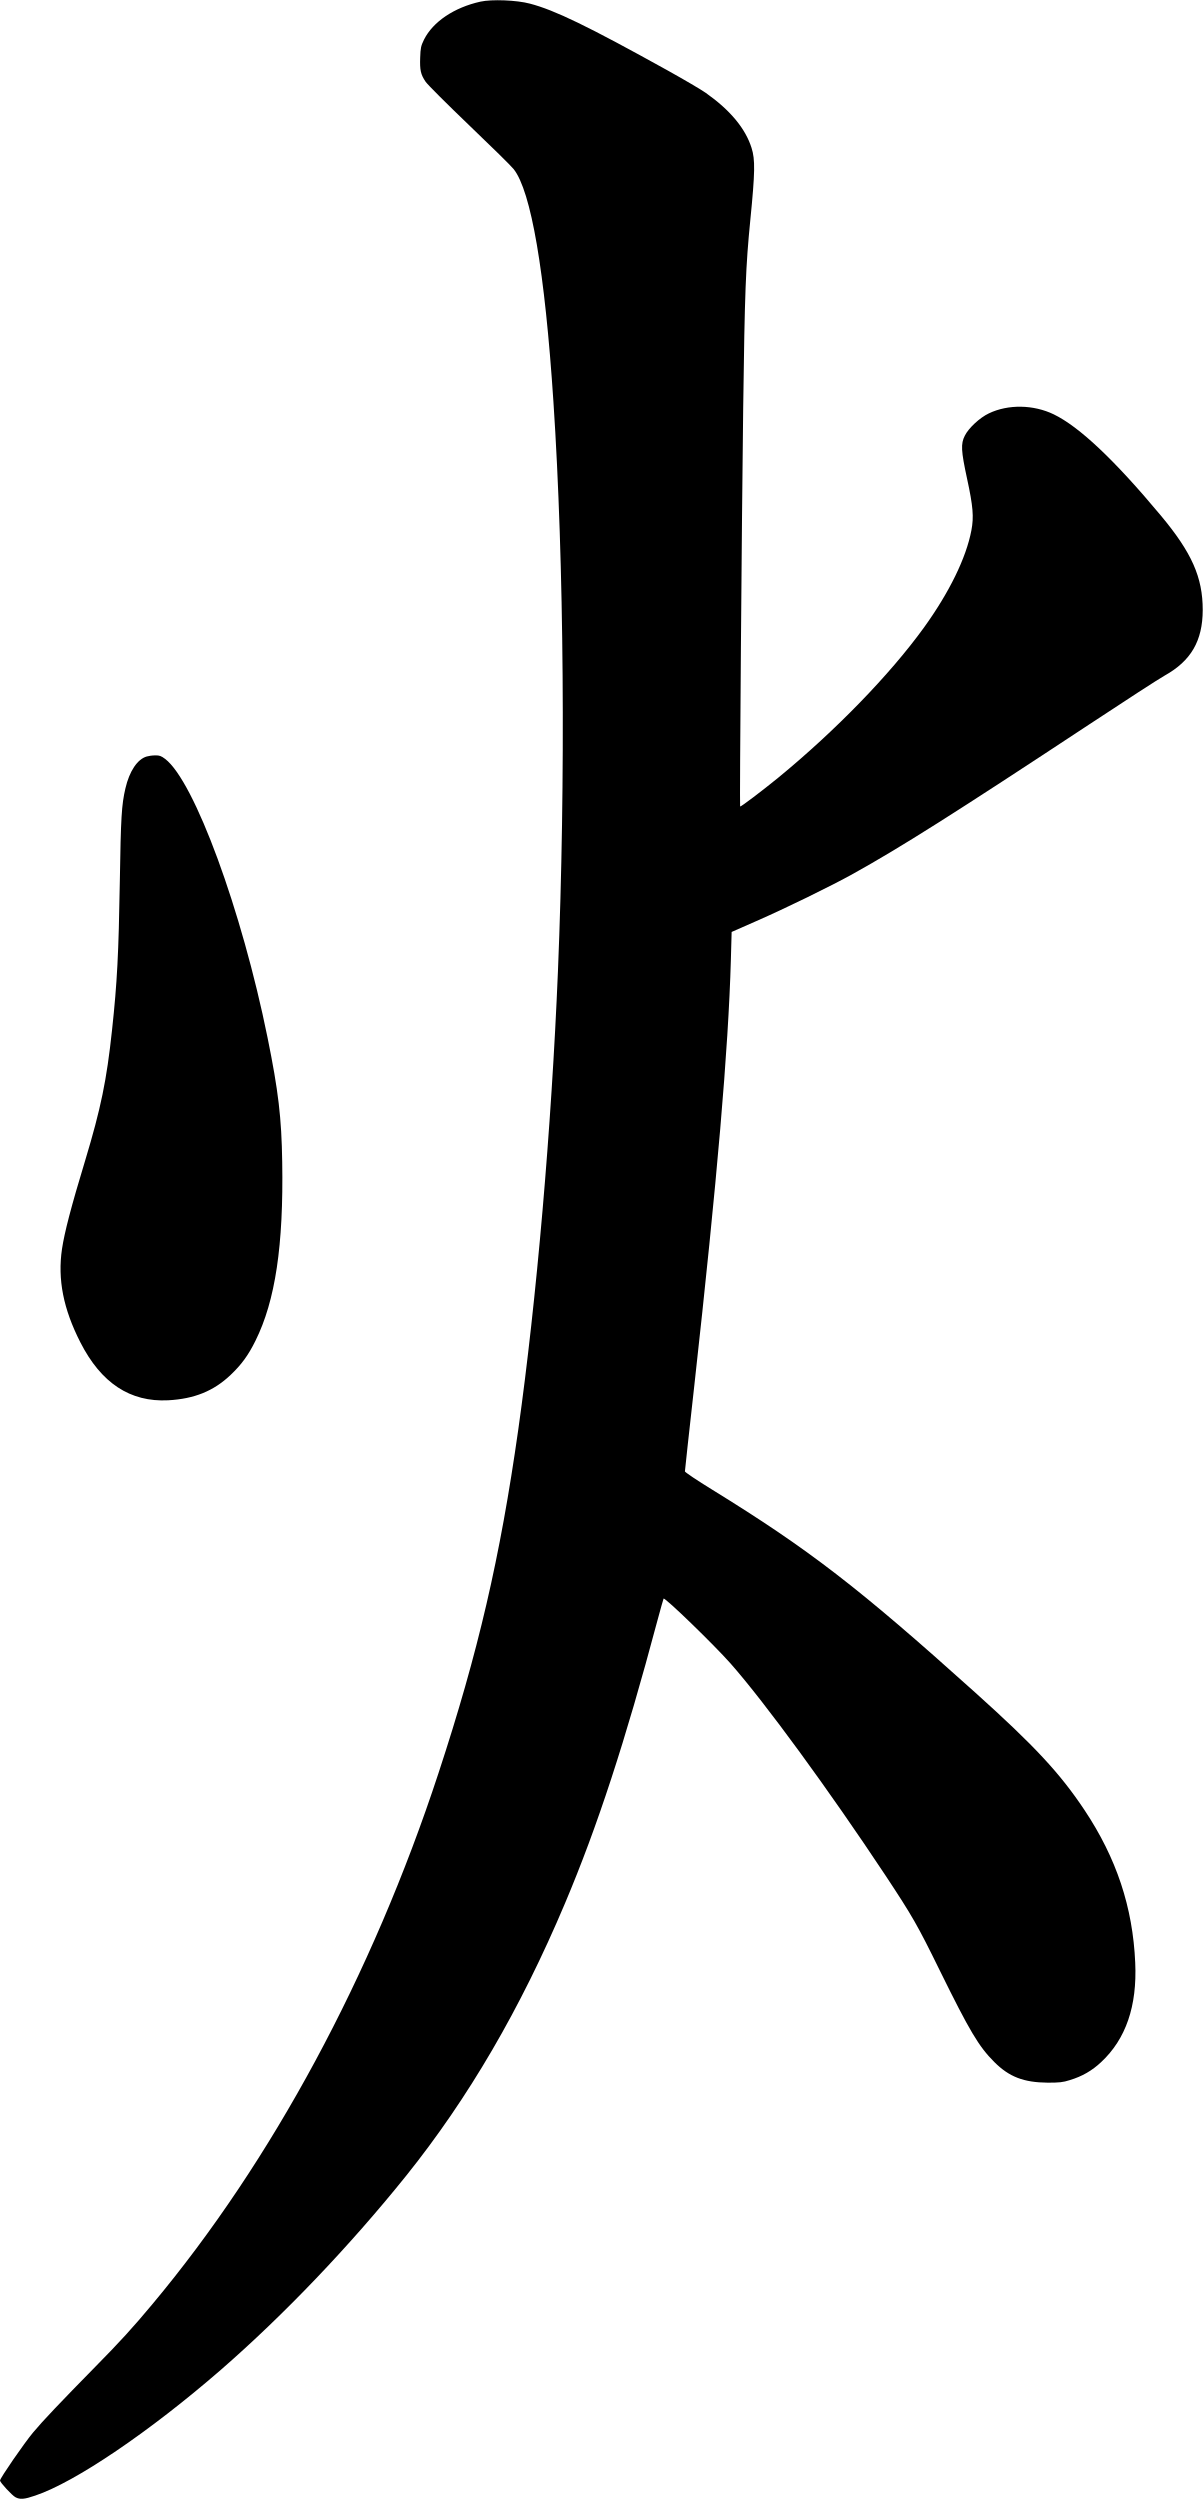
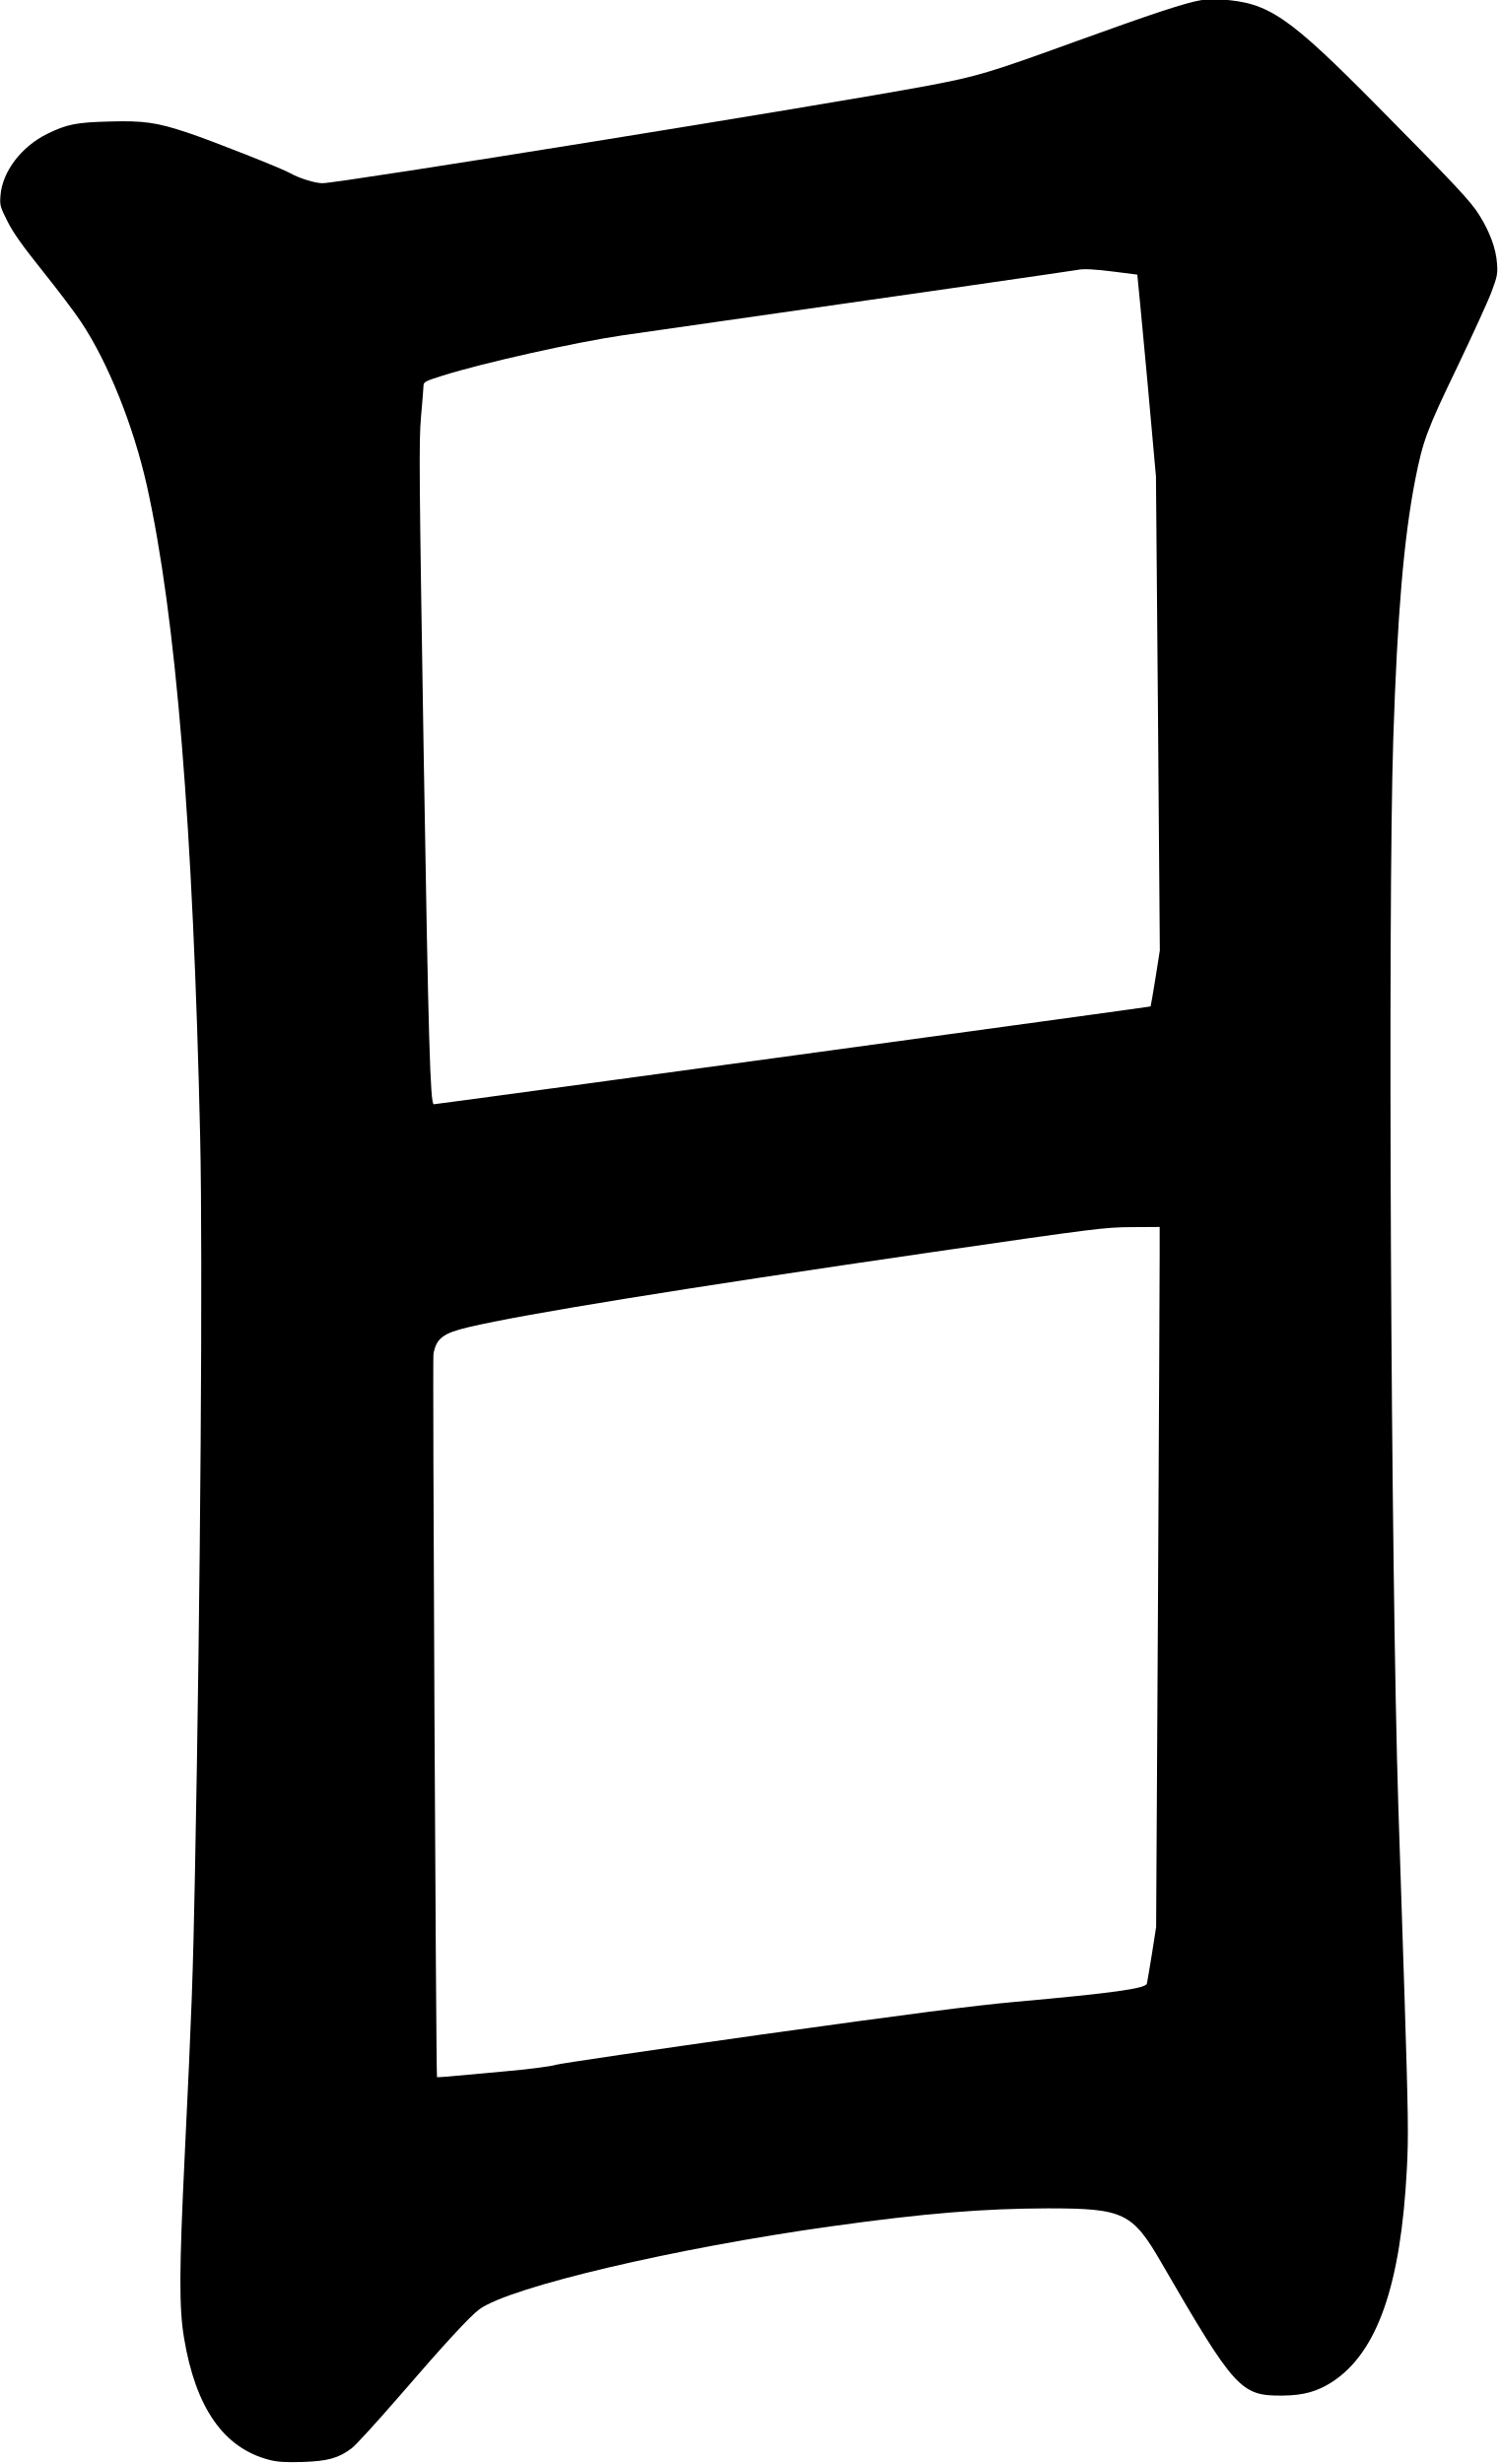
- <svg xmlns="http://www.w3.org/2000/svg" width="1094px" height="2274px" viewBox="0 0 1094 2274" version="1.1">
+ <svg xmlns="http://www.w3.org/2000/svg" width="892px" height="1466px" viewBox="0 0 892 1466" version="1.1">
  <defs />
  <g id="Page-1" stroke="none" stroke-width="1" fill="none" fill-rule="evenodd">
-     <g id="Group" transform="translate(547, 1136.7) scale(1, -1) translate(-547, -1136.7) translate(0, 0.2)" fill="#000000">
-       <path d="M437,2271.7 C413.1,2266.4 393.8,2253.4 385.7,2237.2 C382.9,2231.5 382.5,2229.6 382.2,2220.8 C381.8,2209.5 382.6,2205.6 387.1,2198.9 C388.8,2196.3 406.7,2178.5 426.8,2159.2 C447,2139.9 465.2,2122 467.2,2119.4 C483.1,2099.4 495.6,2026.3 503.4,1907.7 C513.1,1761.7 514.6,1562.5 507.5,1389.7 C501.6,1247 488,1090.4 471.4,972.7 C454.9,856.3 435,770.3 398.8,660.2 C338.5,476.5 247.2,307.2 138.6,177.3 C121,156.2 109.1,143.1 87,120.7 C55.3,88.4 38.9,71.2 30.1,60.6 C22.2,51.2 4.54747351e-13,19 4.54747351e-13,16.9 C4.54747351e-13,15.2 11.1,3.2 14.1,1.7 C18.2,-0.5 22.2,-0.2 32,3.2 C68.2,15.3 136.1,61.3 201,117.7 C258.3,167.6 318,230.1 369.5,294.2 C425.9,364.6 473.3,445.7 513.9,541.9 C543.4,611.7 568.7,689.1 598,799.2 C600.9,809.9 603.4,818.9 603.6,819.1 C604.8,820.4 649.2,777.4 664.6,760 C695.8,724.6 753.8,645.2 805.5,567.2 C830,530.1 834.5,522.3 854.9,480.7 C882,425.7 890.2,411.8 904.4,397.6 C918,384 931.2,379 953,378.8 C963.4,378.8 966.8,379.1 973,381.1 C984.3,384.5 993.3,389.7 1001.6,397.5 C1024.1,418.5 1034.4,448.4 1032.6,487.9 C1030.4,538.5 1015.5,583.1 986.5,626.7 C964.1,660.3 941.3,684.9 886.8,733.9 C780.6,829.4 736.1,863.7 647.8,918.2 C634.1,926.6 623,934.1 623,934.8 C623,935.6 626.8,970.5 631.5,1012.5 C652.4,1200.7 662.5,1318.6 664.8,1400.1 L665.5,1425.5 L688,1435.4 C714.5,1447 755.5,1467 776,1478.4 C819.7,1502.7 868.2,1533.4 990.5,1614.1 C1023.5,1635.9 1054.5,1656 1059.4,1658.7 C1083.4,1672.1 1093.9,1690.3 1094,1718.3 C1094,1748.1 1084.1,1770.5 1055.7,1804.5 C1013.5,1855.1 981.6,1885.1 958.5,1896.3 C940.1,1905.2 917,1905.6 899.5,1897.2 C891.2,1893.3 881,1883.8 877.6,1876.9 C873.8,1869.5 874.2,1863.1 879.6,1838 C885.1,1812.6 885.9,1803.1 883.6,1790.9 C878.9,1765.8 863.4,1734.2 840.3,1702.2 C809.4,1659.5 760.1,1608.7 708,1565.9 C693.4,1554 673.8,1539.1 673.2,1539.6 C672.7,1540.2 674.7,1800 676,1901.7 C677.4,2008.5 678.3,2030.6 682.5,2073.2 C686.8,2116.4 687,2128.1 683.6,2138.7 C678,2156.4 664.2,2173 642,2188.7 C637.9,2191.6 622.4,2200.7 607.5,2209 C534.5,2249.5 504.6,2264 482,2269.9 C470,2273.1 447.3,2274 437,2271.7 L437,2271.7 Z" id="Shape" />
-       <path d="M133.5,1585.1 C125,1582.7 117.7,1571.7 114.1,1556.2 C110.6,1541.2 109.9,1529.9 109,1471.7 C107.9,1405.5 106.6,1379.8 101.9,1336.2 C97,1290.5 91.8,1265.2 77.5,1217.7 C64.6,1175.2 58.7,1152.4 56.4,1137.2 C52.3,1109.4 57.6,1082.6 73.1,1052.2 C92,1015.1 118.4,997.7 153,999.5 C176.8,1000.8 194.3,1007.9 209.7,1022.5 C219.7,1032 225.9,1040.5 232.4,1053.7 C250.4,1089.9 258,1140.4 256.7,1216.3 C256.1,1256.4 253.2,1280.9 243.4,1329.2 C219.9,1445.3 176.8,1562.7 150.2,1582.9 C146.6,1585.6 145,1586.2 141.2,1586.1 C138.6,1586.1 135.1,1585.6 133.5,1585.1 L133.5,1585.1 Z" id="Shape" />
+     <g id="Group" transform="translate(445.6, 732.6) scale(1, -1) translate(-445.6, -732.6) translate(0.1, 0.1)" fill="#000000">
+       <path d="M714.5,1465 C705.4,1463.5 685.4,1456.9 640.1,1440.5 C588.3,1421.7 581.5,1419.7 551.9,1414.1 C491.7,1402.8 201.7,1356.1 191.8,1356.1 C187.3,1356.1 177.8,1359.1 172.7,1362 C168.1,1364.7 126.6,1381.1 112,1386 C93.2,1392.3 85.4,1393.4 64.9,1392.8 C45.4,1392.3 39.7,1391.2 28.1,1385.5 C12.7,1378 1.3,1363 0.2,1348.9 C-0.3,1342.9 -1.10886994e-13,1342.1 4.4,1333.3 C7.8,1326.5 13.4,1318.7 25.3,1303.8 C34.2,1292.7 44.5,1279.1 48.1,1273.6 C64.2,1249.5 79.3,1211.7 87.3,1176.1 C104.6,1098.2 114.8,973.5 119,788.6 C120.6,717.6 119.2,518.1 115.9,350.6 C114.7,289 114,269.2 109.8,182.6 C106.5,114.3 106.4,92 109.4,74.1 C116.3,32.5 133,8.6 160,1.6 C164.9,0.3 169.5,2.72476486e-13 179.9,0.3 C195,0.8 201.4,2.6 209.2,8.5 C211.5,10.2 224.1,24 237.2,39.1 C264.8,71.1 279.7,87.2 285.2,91.2 C303.5,104.5 401.8,127.6 494.4,140.5 C550.2,148.3 585.1,151.1 623.4,151.2 C668.4,151.2 673.7,148.7 690.9,118.9 C734.7,43.3 738.2,39.6 762.9,39.8 C775.5,39.9 783.6,42.2 792.5,47.9 C819.4,65.4 833.4,105.4 837,174.9 C838,193.7 837.8,207.4 835.6,277.1 C834.1,321.4 832.5,372.5 831.9,390.6 C827.5,528.9 825.6,924.3 828.9,1025.6 C831.3,1099.1 835.1,1144.4 841.9,1179.4 C846.5,1202.8 848.8,1209.1 866.9,1246.6 C876.1,1265.9 885.4,1286.1 887.4,1291.6 C890.8,1300.6 891.1,1302.3 890.6,1308.6 C890,1317.2 886.3,1327.2 880.1,1337.1 C875.1,1345.2 866.1,1354.8 819.4,1402 C766.2,1455.8 754.7,1463.6 726.4,1465.4 C722.6,1465.6 717.2,1465.5 714.5,1465 L714.5,1465 Z M663.3,1303.4 C670.5,1302.5 676.5,1301.7 676.6,1301.7 C676.7,1301.6 679.2,1274.6 682.3,1241.6 L687.7,1181.6 L688.9,1040.6 L690,899.6 L687.4,883.1 C686,874.1 684.6,866.5 684.5,866.3 C684.2,866 259.9,808.1 258,808.1 C255.9,808.1 254.8,845.4 252,1016.1 C249.3,1183.3 249.1,1202.2 250.4,1217.1 C251.2,1226.2 251.9,1234.6 251.9,1235.8 C251.9,1237.8 253.3,1238.5 263.2,1241.6 C287.3,1249.2 342.4,1261.5 370.4,1265.6 C528.3,1288.1 639.7,1304.2 640.9,1304.5 C644.2,1305.3 650.9,1305 663.3,1303.4 L663.3,1303.4 Z M689.9,719.4 C689.9,710.7 689.5,617 688.9,511.1 L687.8,318.6 L685.3,302.6 C683.9,293.8 682.5,285.9 682.3,284.9 C681.5,282 662.3,279.3 604.4,274.1 C578.8,271.8 541.2,266.9 452.9,254.6 C388.3,245.5 333.3,237.4 330.6,236.6 C328,235.7 314.2,233.9 299.1,232.6 C284.4,231.3 269.6,229.9 266.2,229.6 C262.7,229.3 259.9,229.2 259.9,229.3 C259.3,236.9 257.2,656.5 257.8,659.5 C259.5,668.9 263.5,671.9 278.8,675.5 C311.3,683.2 405.8,698.5 554.4,720.1 C652.2,734.3 657.1,734.9 673.2,735 L689.9,735.1 L689.9,719.4 L689.9,719.4 Z" id="Shape" />
    </g>
  </g>
</svg>
